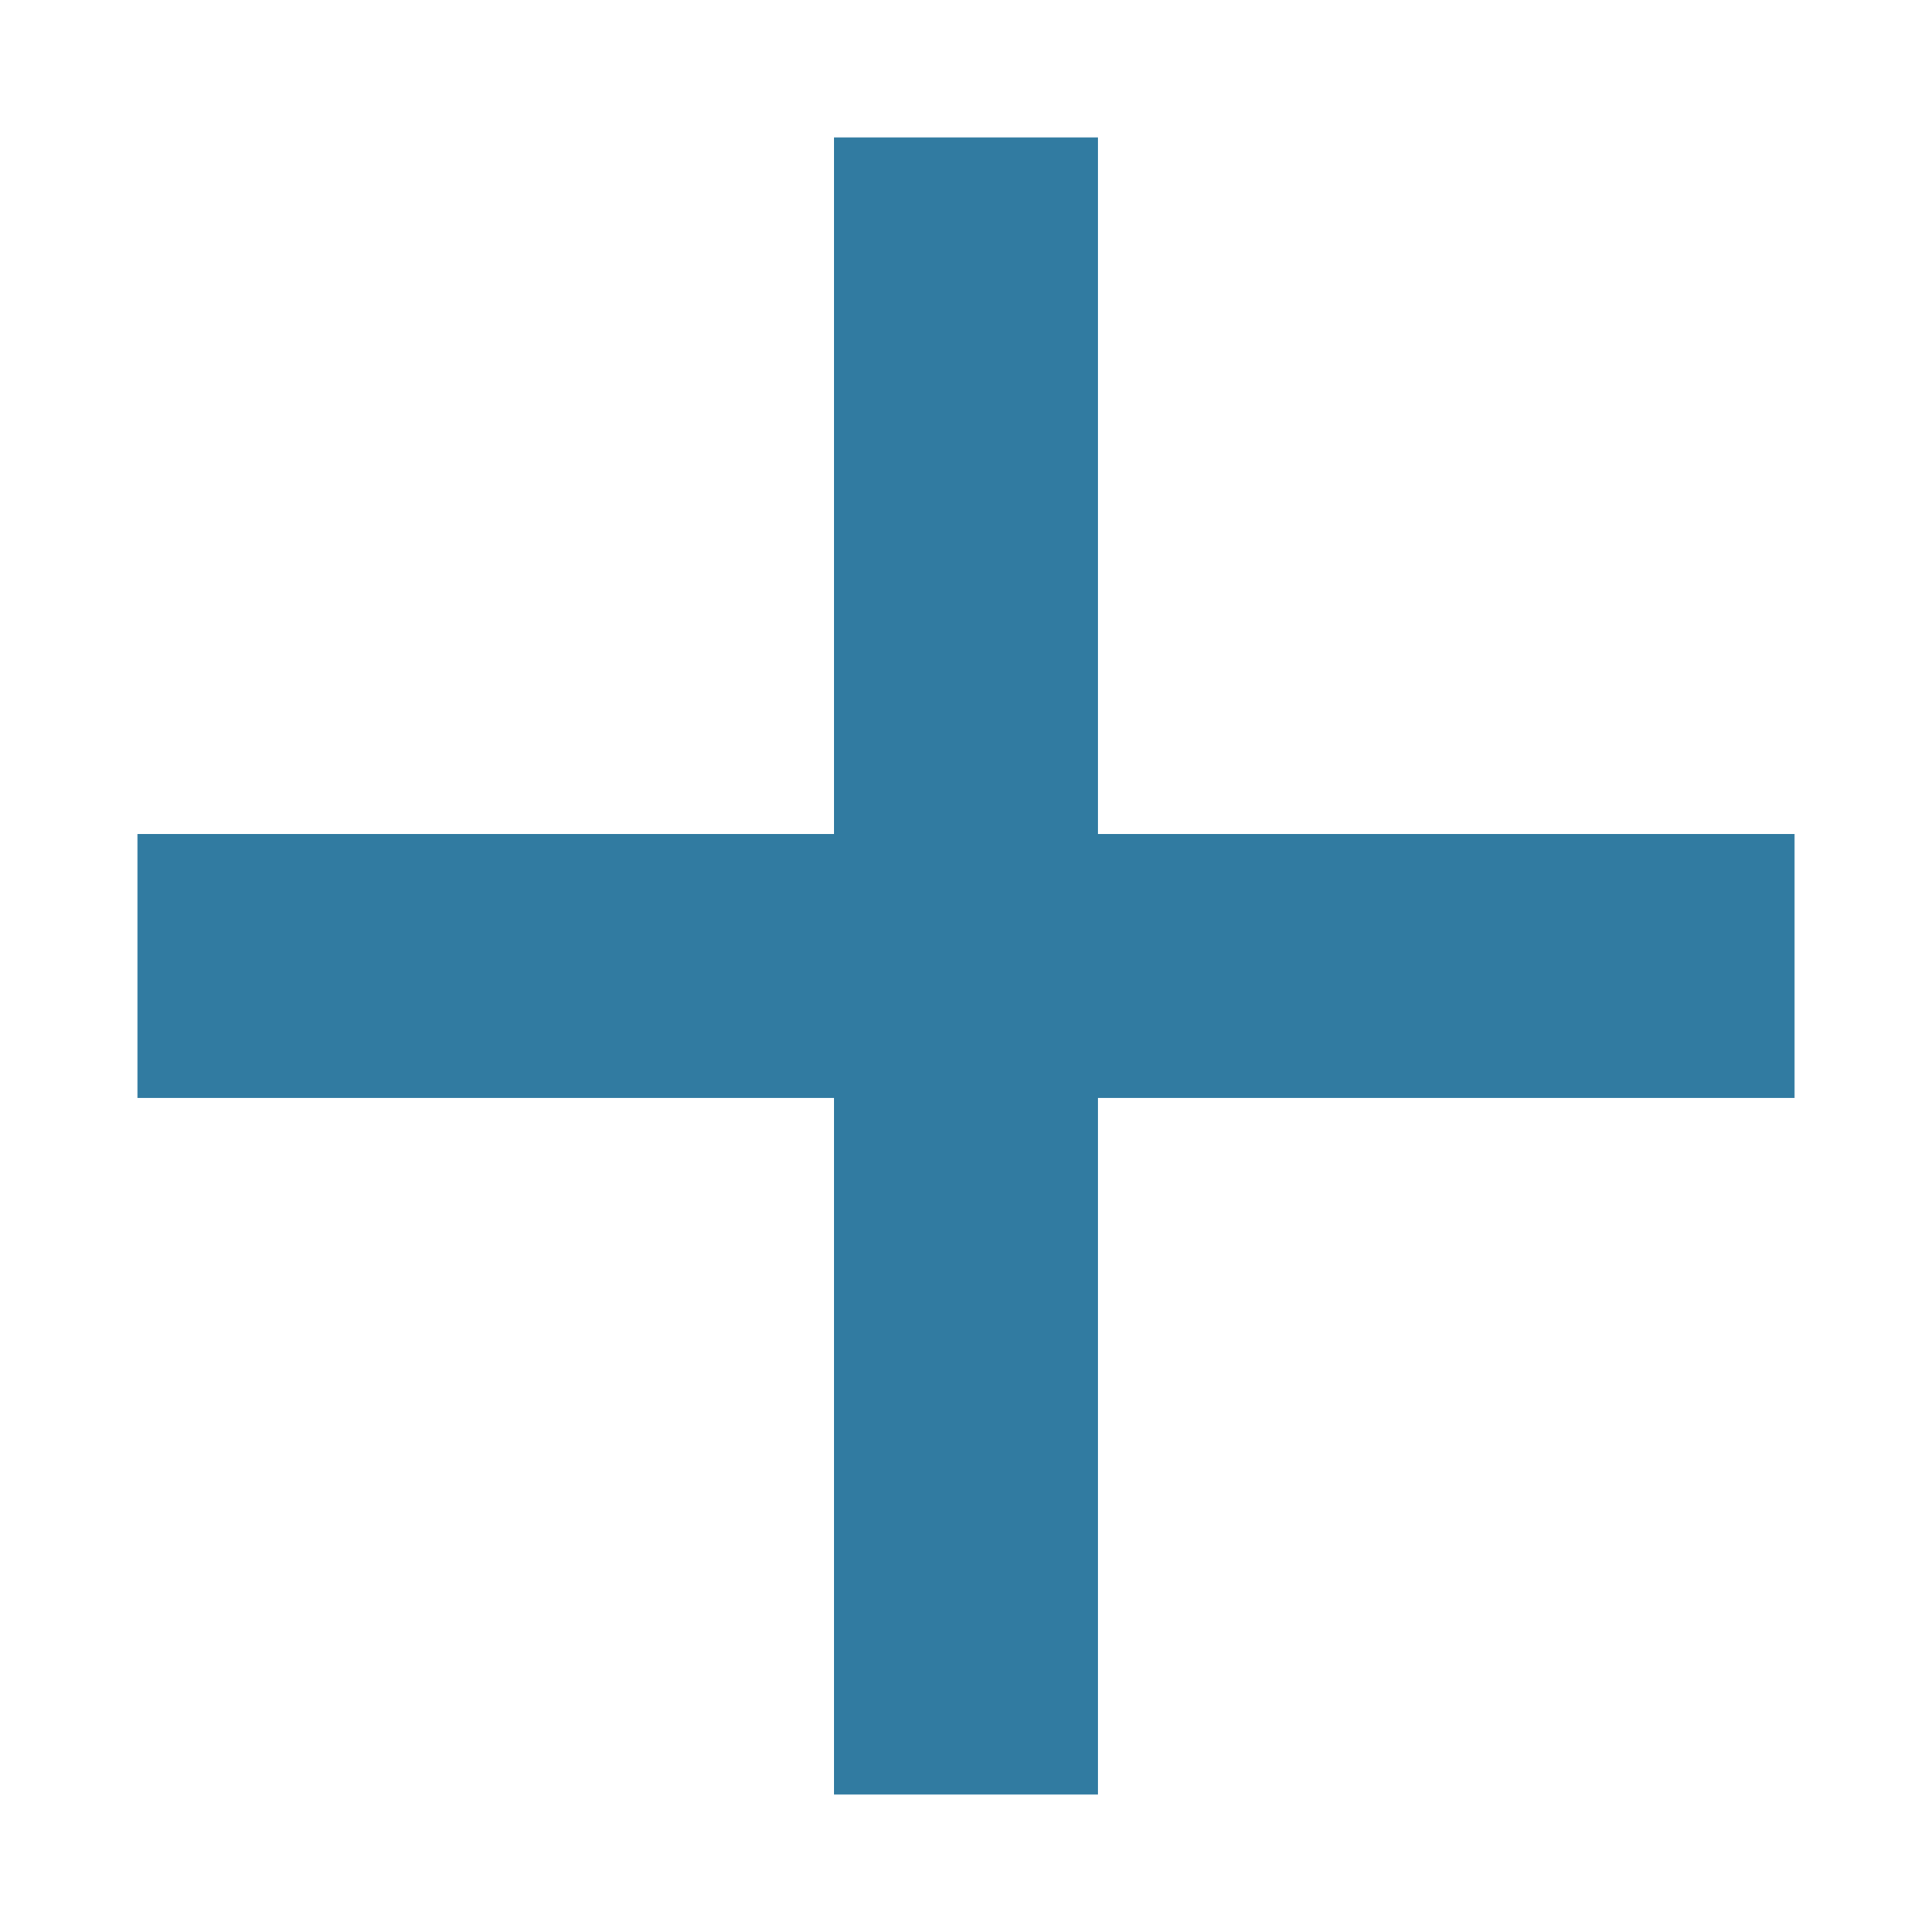
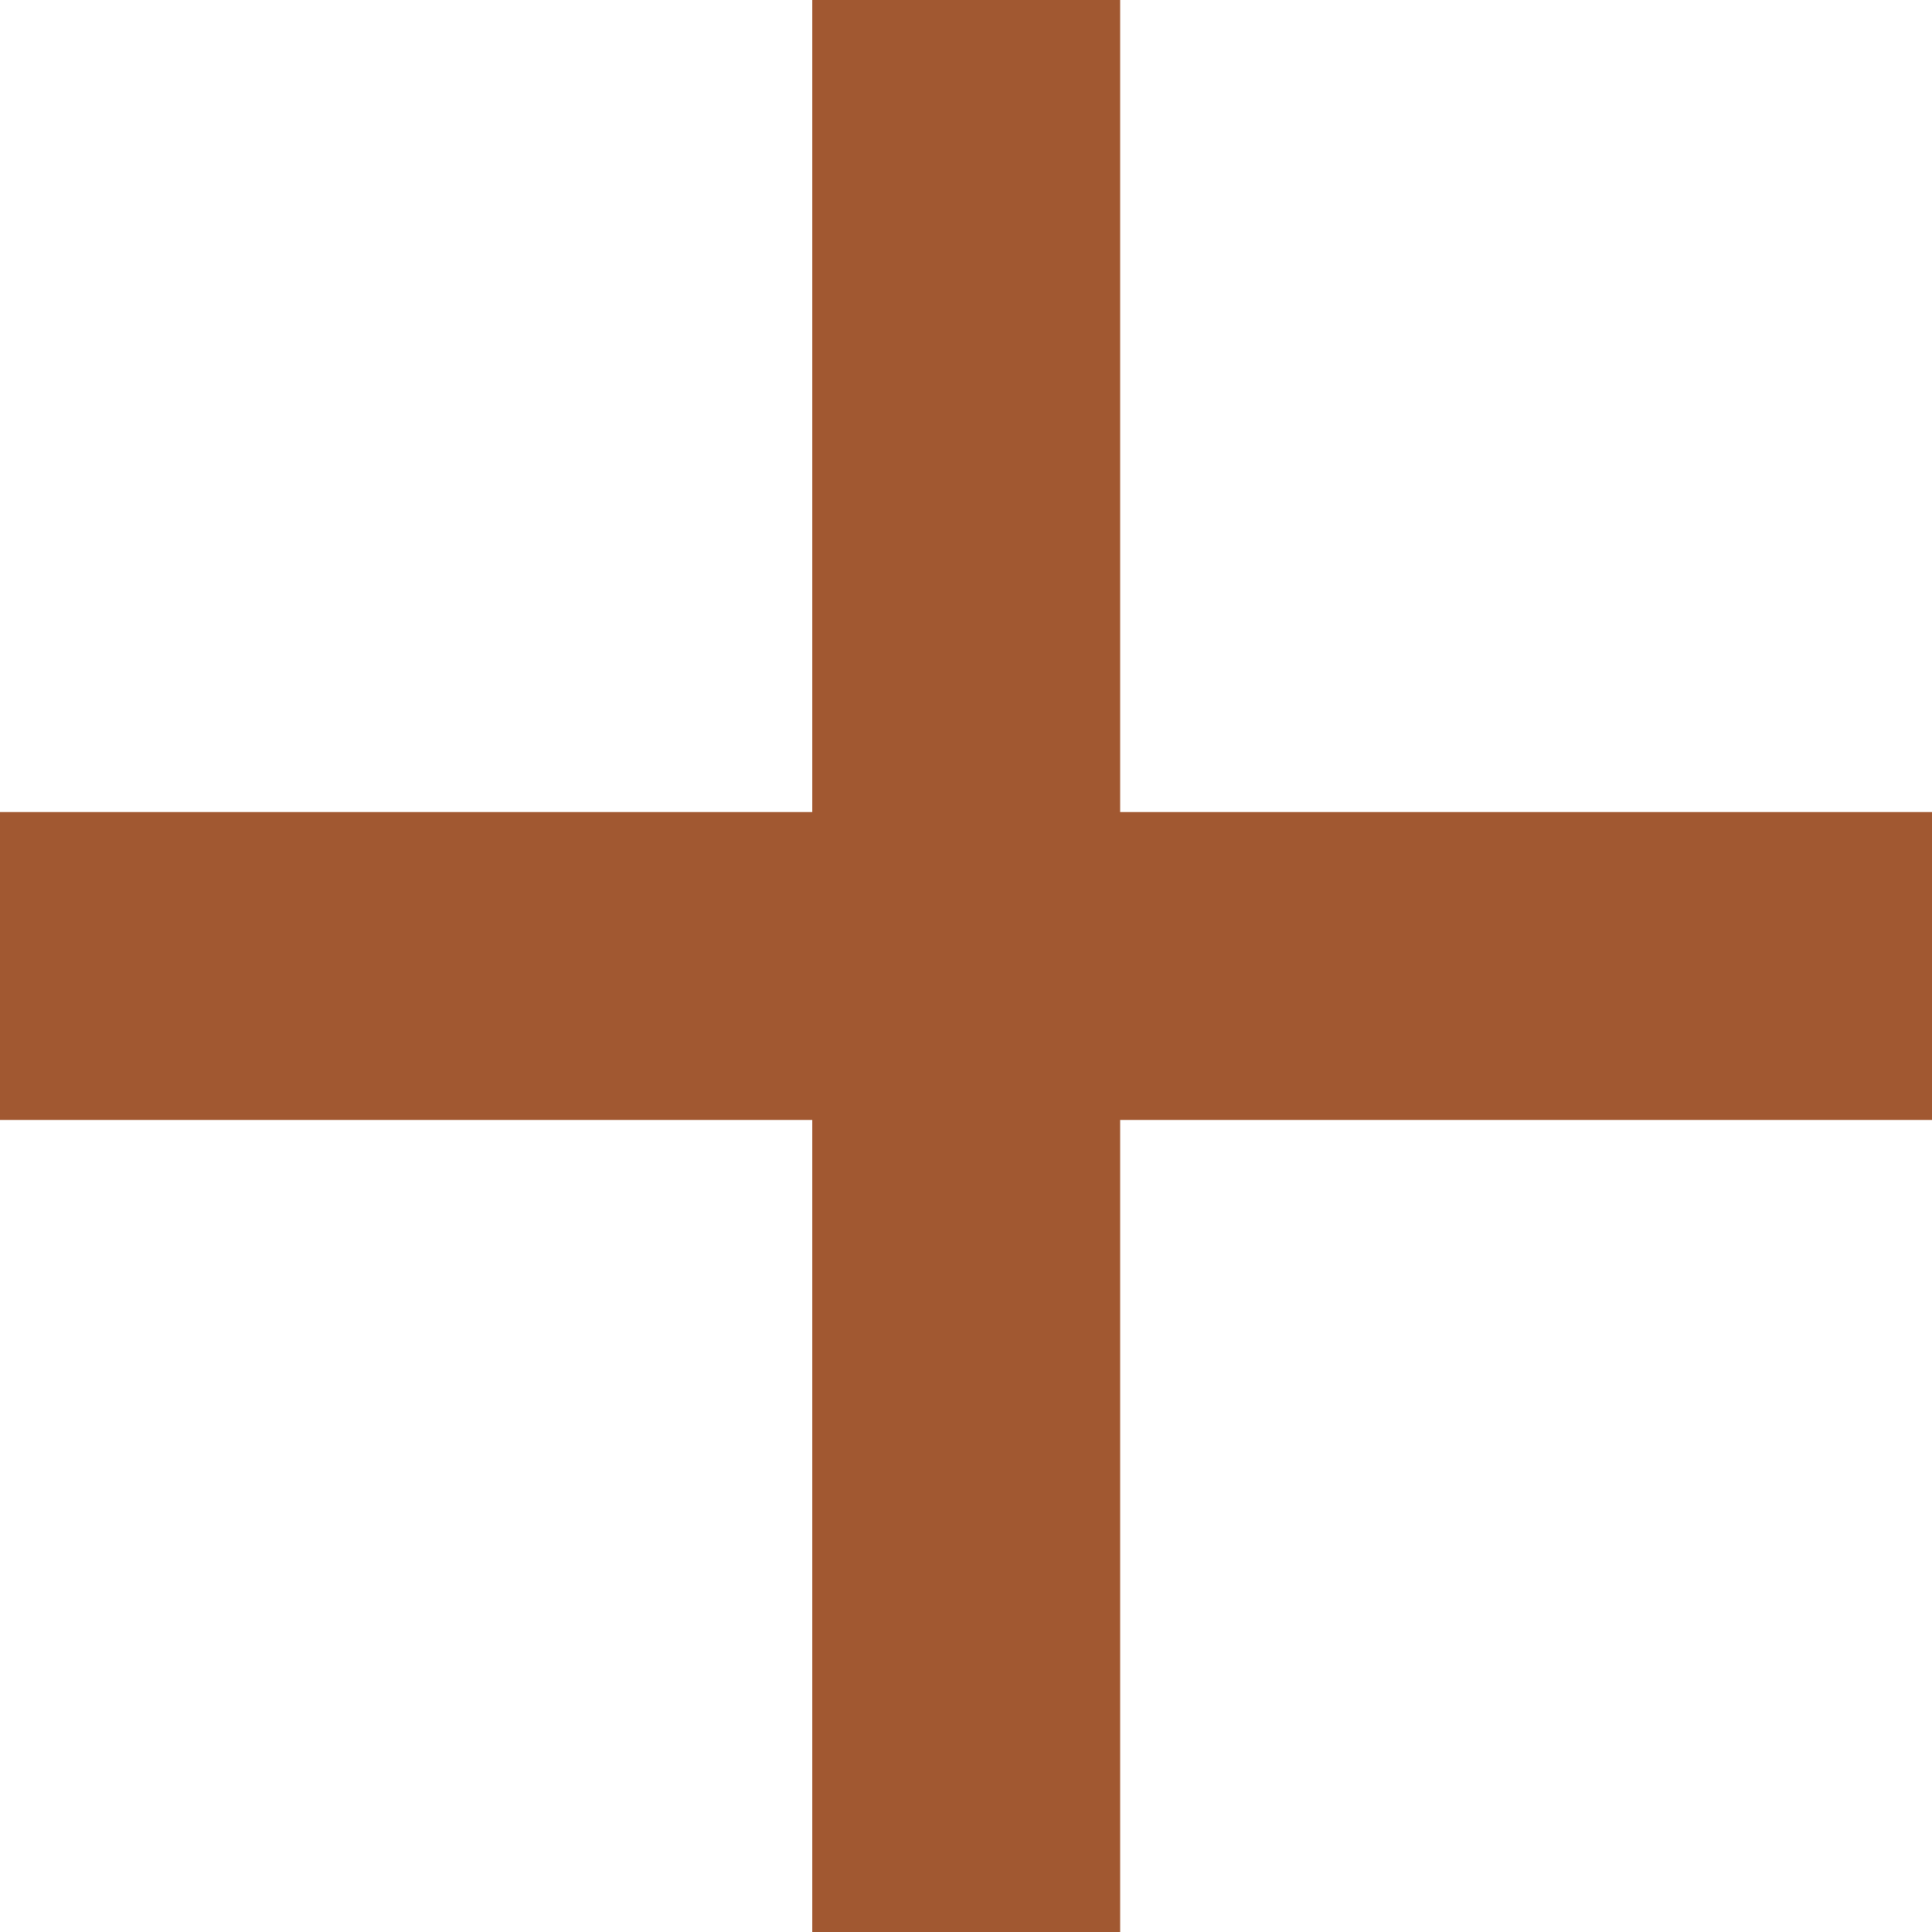
- <svg xmlns="http://www.w3.org/2000/svg" width="45" height="45" viewBox="0 0 45 45" fill="none">
-   <rect x="20.962" y="4.738" width="3.075" height="35.523" stroke="#317BA1" stroke-width="3.075" />
-   <rect x="40.261" y="20.962" width="3.075" height="35.523" transform="rotate(90 40.2611 20.9625)" stroke="#317BA1" stroke-width="3.075" />
+ <svg xmlns="http://www.w3.org/2000/svg" width="20" height="20" viewBox="0 0 20 20" fill="none">
+   <path d="M11.596 8.406H20V11.594H11.596V20H8.408V11.594H0V8.406H8.408V0H11.596V8.406Z" fill="#A15831" />
</svg>
